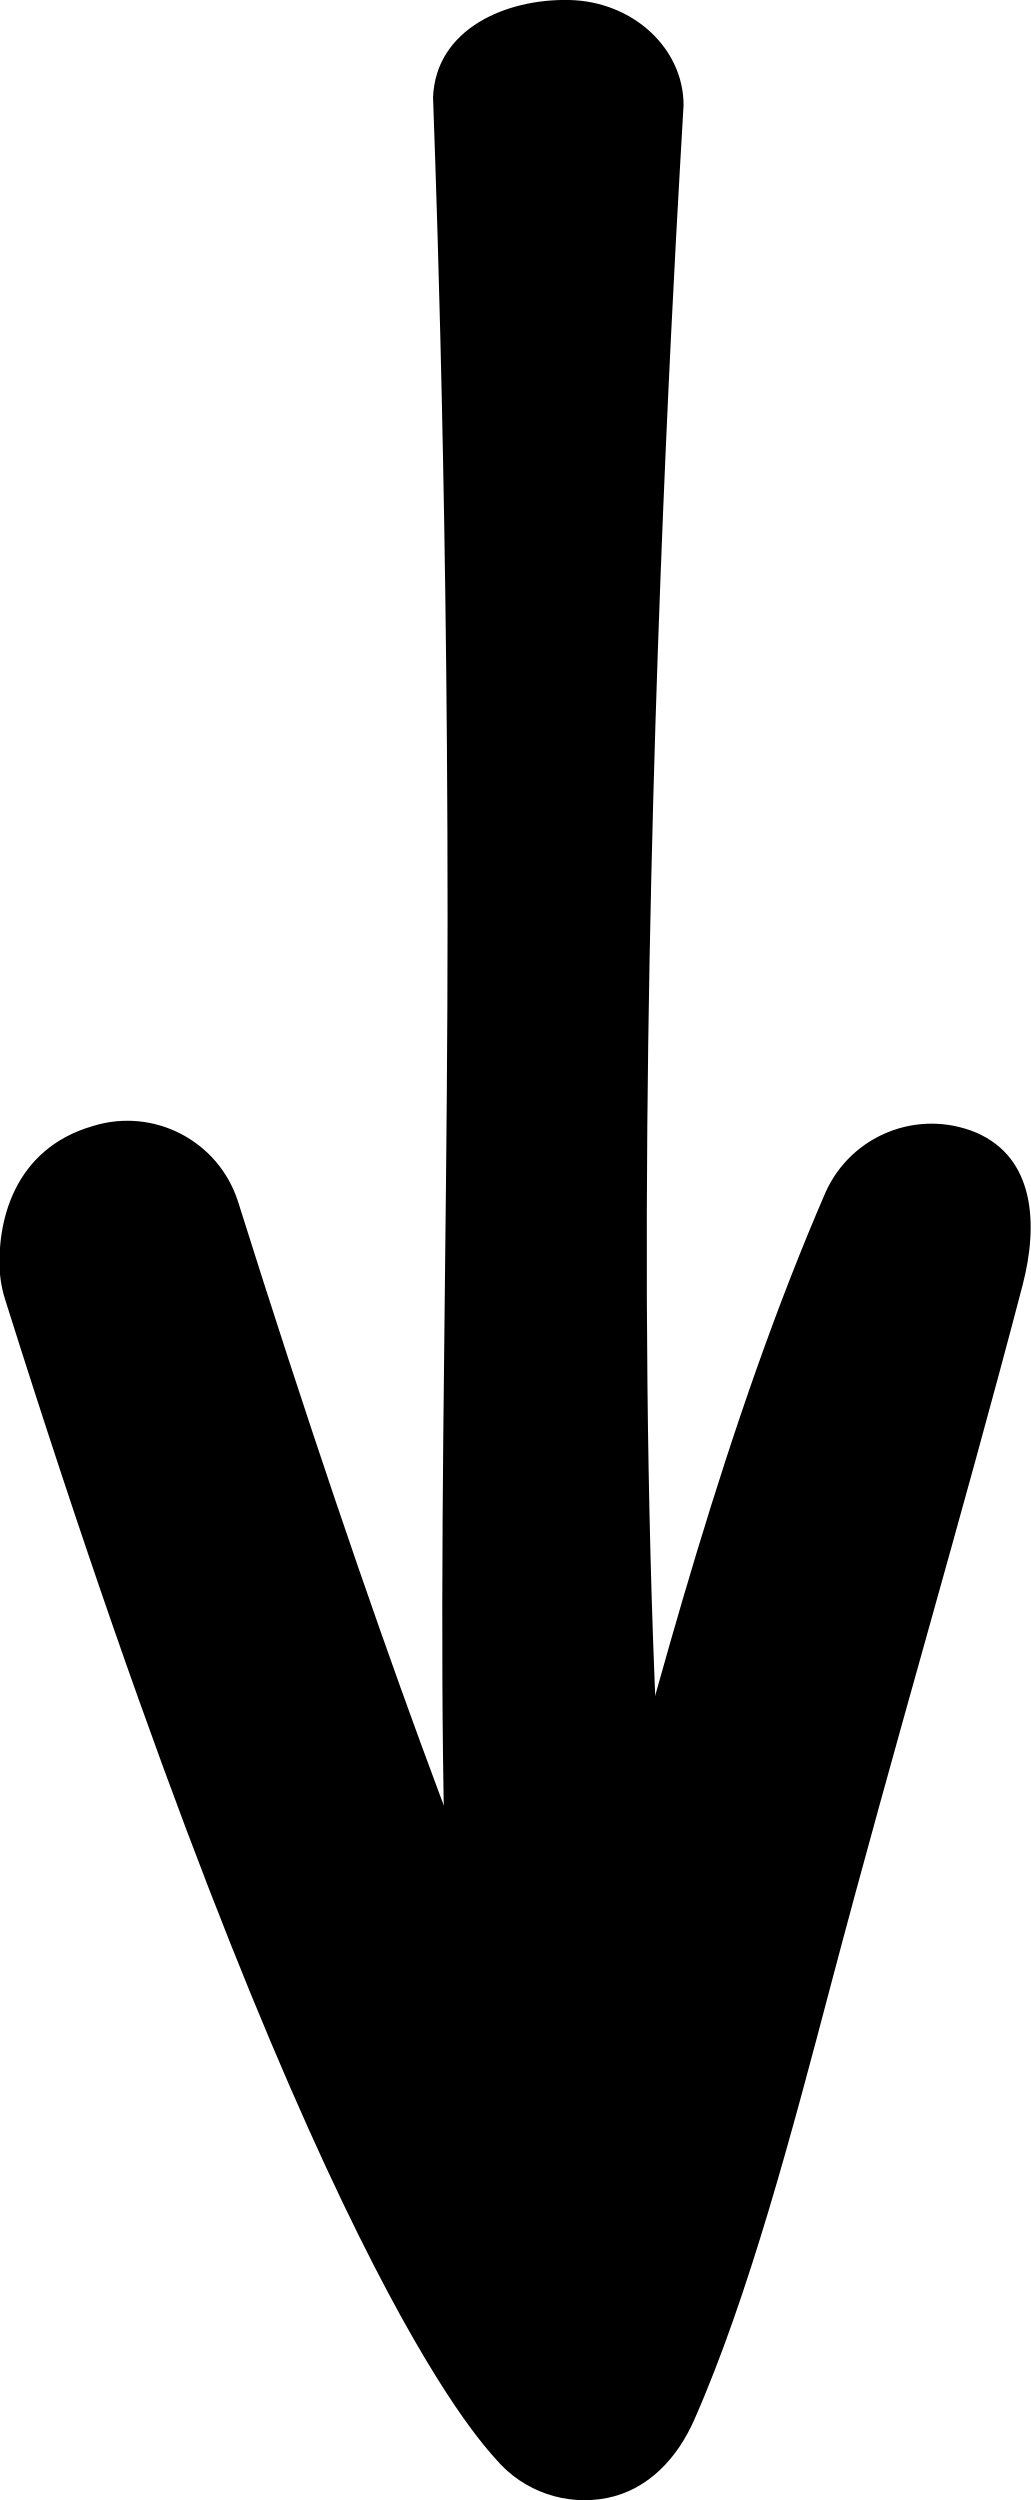
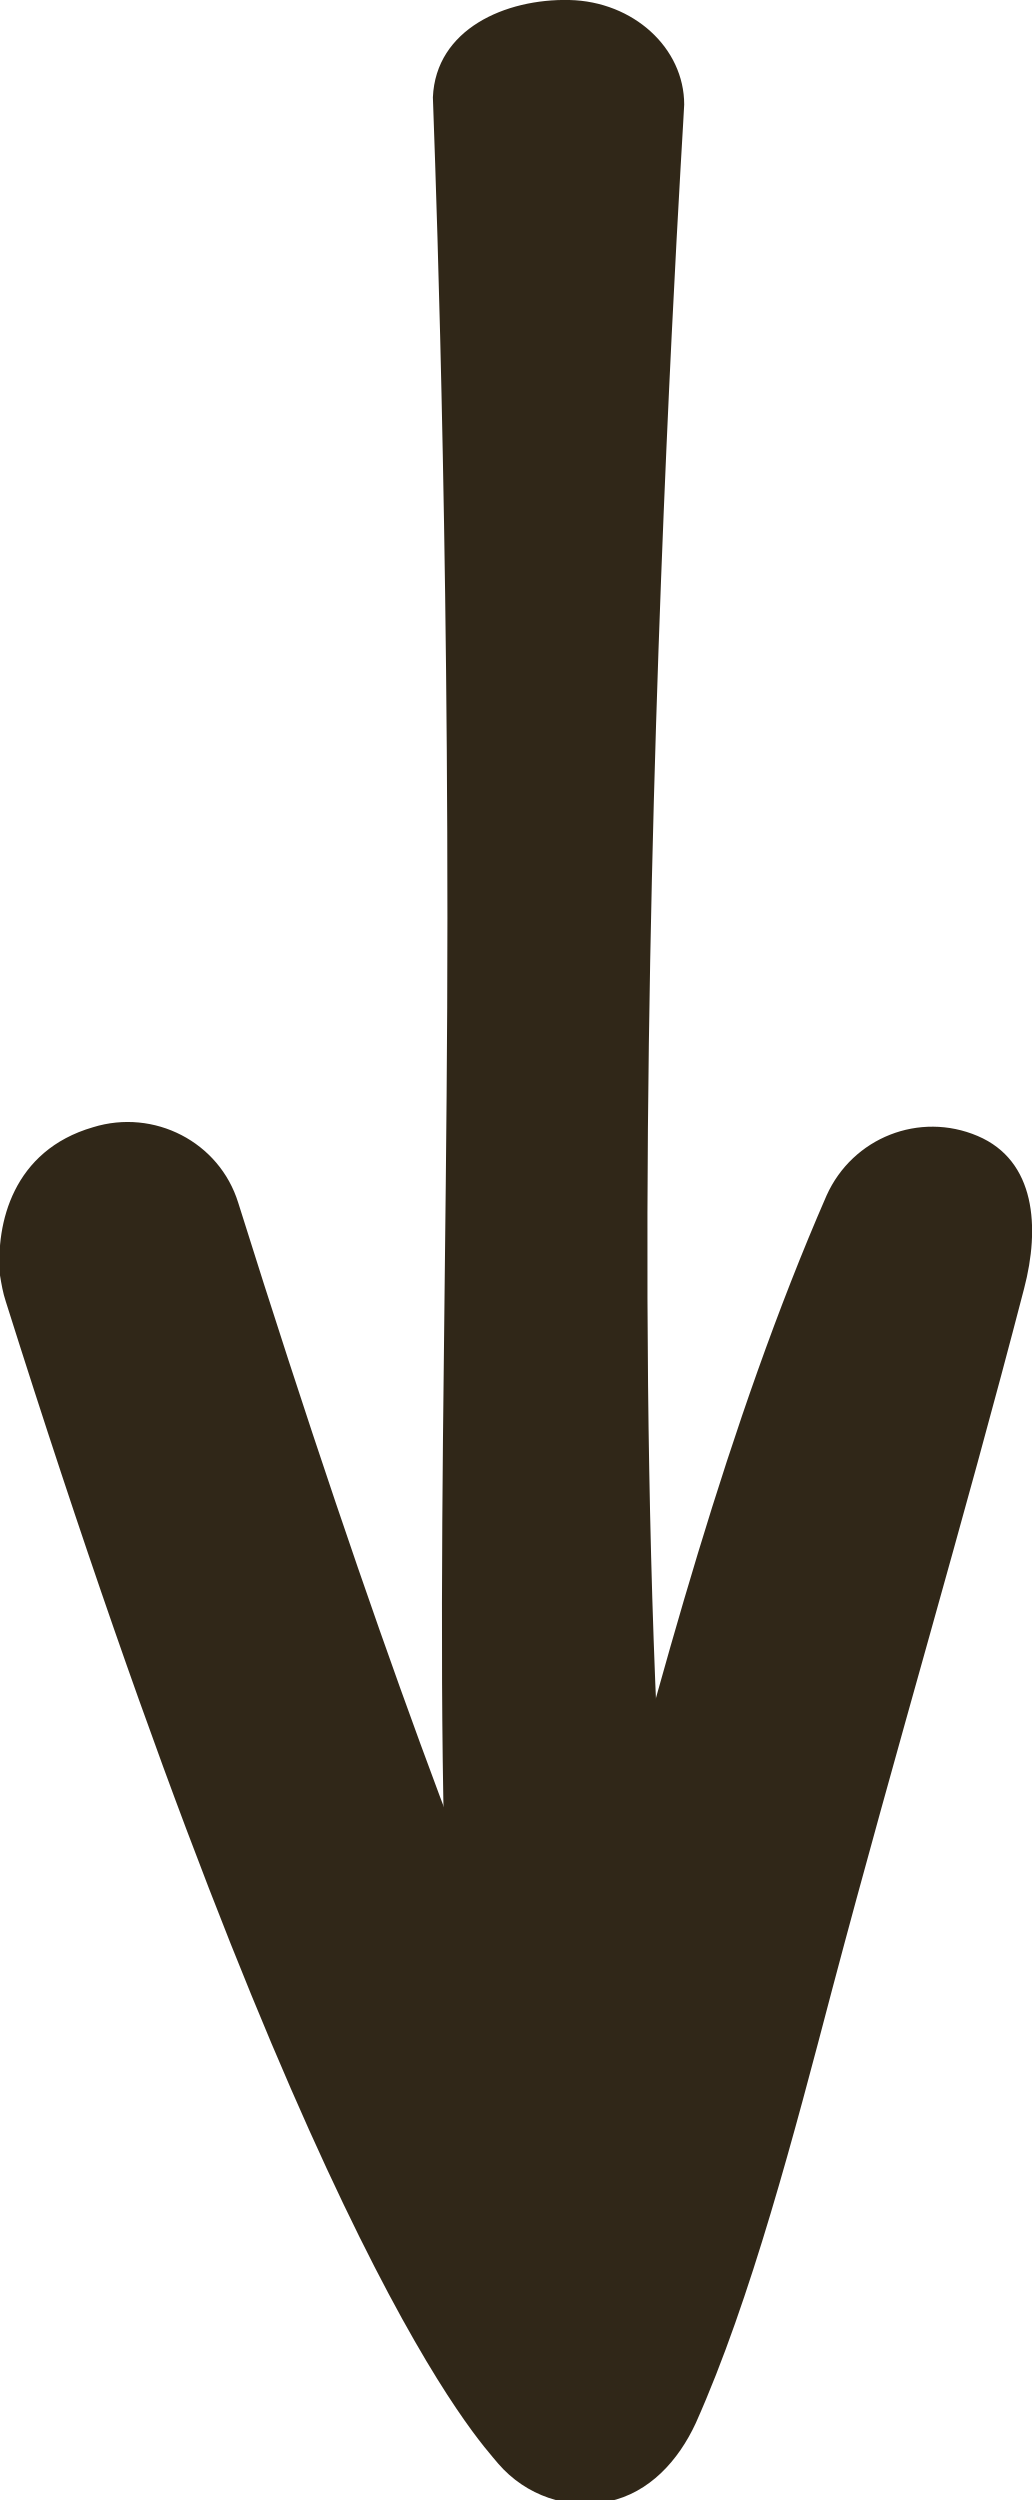
- <svg xmlns="http://www.w3.org/2000/svg" id="Layer_1" data-name="Layer 1" viewBox="0 0 70.98 172.15">
-   <path d="M47.87,150.05c0-.11,0-.22,0-.34-7-48.71-.8-141.52-.8-142.47C47.07,3.33,43.59.1,39.21,0S30,2,29.82,6.71c0,.5,1,24.49,1,56.47,0,33-1.36,63.57,1.17,87.21.29,2.76,4.08,4.84,8.47,4.66C44.66,154.87,47.87,152.67,47.87,150.05Z" />
-   <path d="M0,87.76c-.26-3.59.94-8.64,6.39-10.22a8,8,0,0,1,10,5.2C25.91,113,33.12,131.68,38.09,143c.93-3.46,1.85-6.92,2.75-10.34,4.53-17.15,9.22-34.88,16-50.54A8,8,0,0,1,67.24,78c4,1.74,4.28,6.28,3.17,10.52-4.24,16.21-8.82,31.58-13.2,48.17-2.62,9.93-5.63,21.38-9.4,29.93-1.16,2.64-3.17,4.82-6,5.39a8,8,0,0,1-7.62-2.62C33,168,21.36,156.2.38,89.57A8.27,8.27,0,0,1,0,87.76Z" />
+ <svg xmlns="http://www.w3.org/2000/svg" version="1.1" id="Layer_1" x="0px" y="0px" viewBox="0 0 71 172.1" style="enable-background:new 0 0 71 172.1;" xml:space="preserve">
+   <style type="text/css">
+ 	.st0{fill:#302718;}
+ </style>
+   <path class="st0" d="M47.9,150.1c0-0.1,0-0.2,0-0.3C40.9,101,47.1,8.2,47.1,7.2c0-3.9-3.5-7.1-7.9-7.2S30,2,29.8,6.7  c0,0.5,1,24.5,1,56.5c0,33-1.4,63.6,1.2,87.2c0.3,2.8,4.1,4.8,8.5,4.7C44.7,154.9,47.9,152.7,47.9,150.1z" />
+   <path class="st0" d="M0,87.8c-0.3-3.6,0.9-8.6,6.4-10.2c4.2-1.3,8.7,1,10,5.2c9.5,30.3,16.7,48.9,21.7,60.3  c0.9-3.5,1.8-6.9,2.8-10.3c4.5-17.2,9.2-34.9,16-50.5c1.8-4,6.4-5.8,10.4-4.1c4,1.7,4.3,6.3,3.2,10.5c-4.2,16.2-8.8,31.6-13.2,48.2  c-2.6,9.9-5.6,21.4-9.4,29.9c-1.2,2.6-3.2,4.8-6,5.4c-2.8,0.6-5.7-0.4-7.6-2.6C33,168,21.4,156.2,0.4,89.6C0.2,89,0.1,88.4,0,87.8z" />
</svg>
